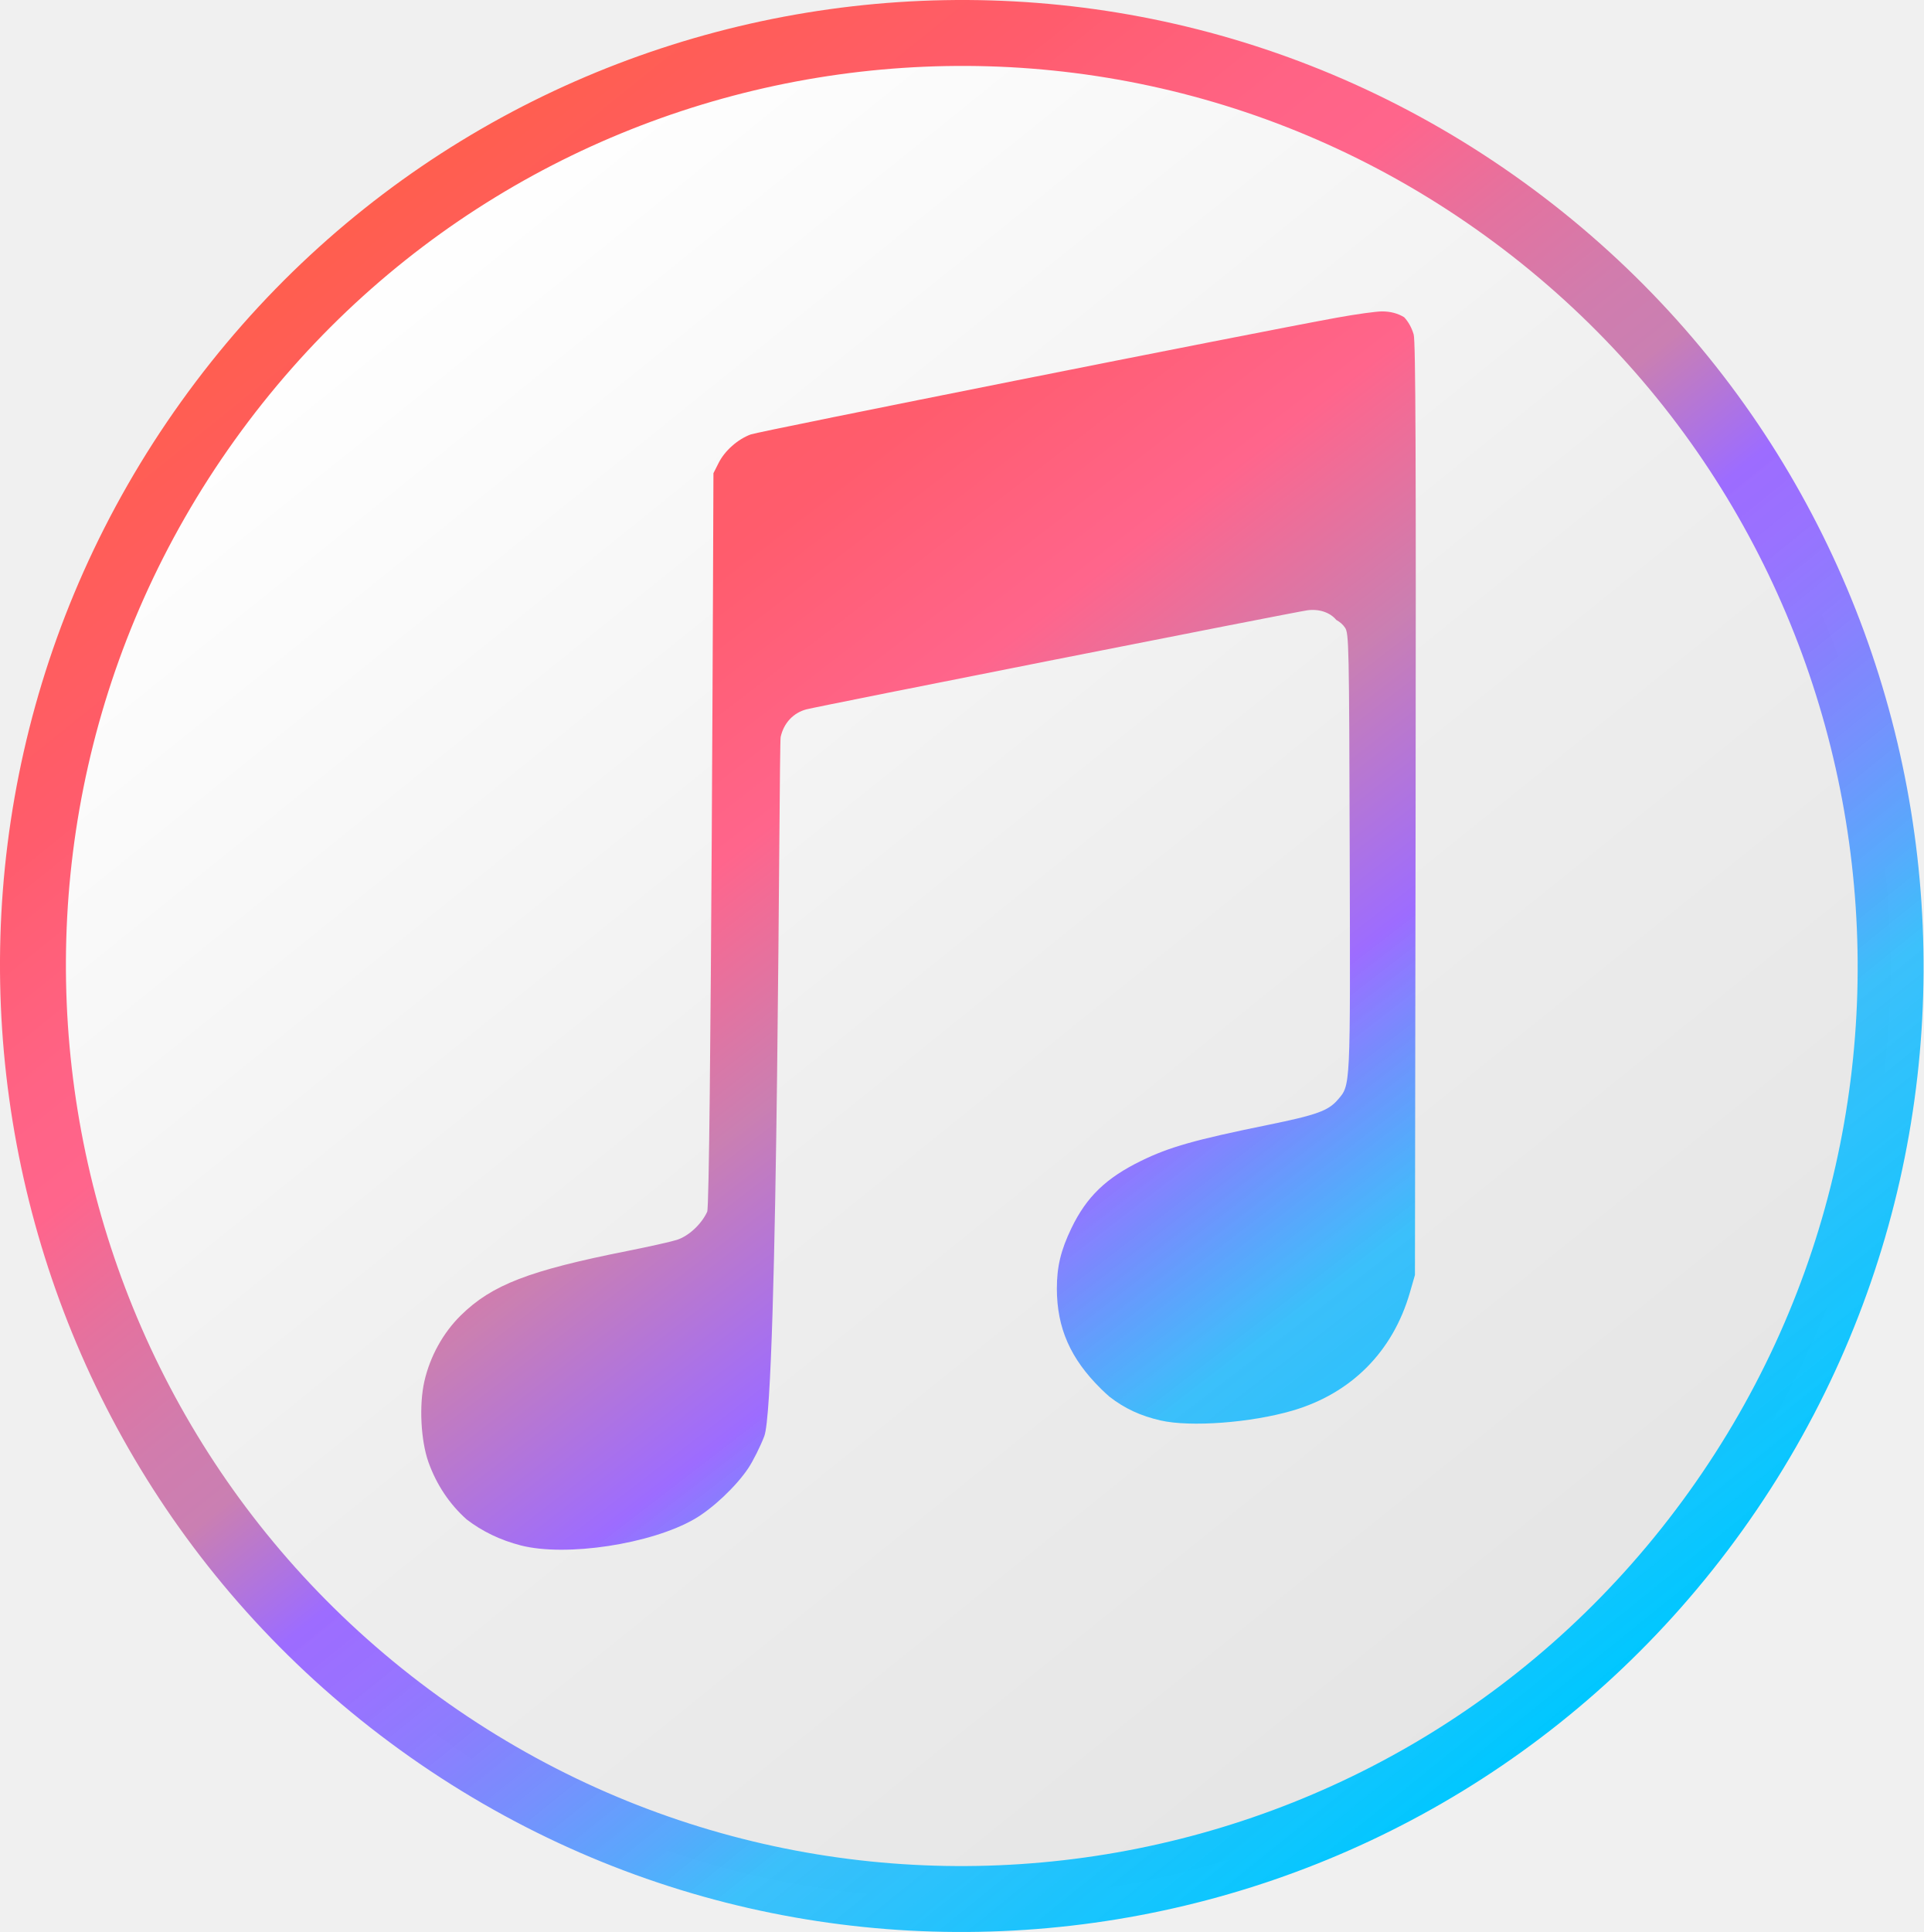
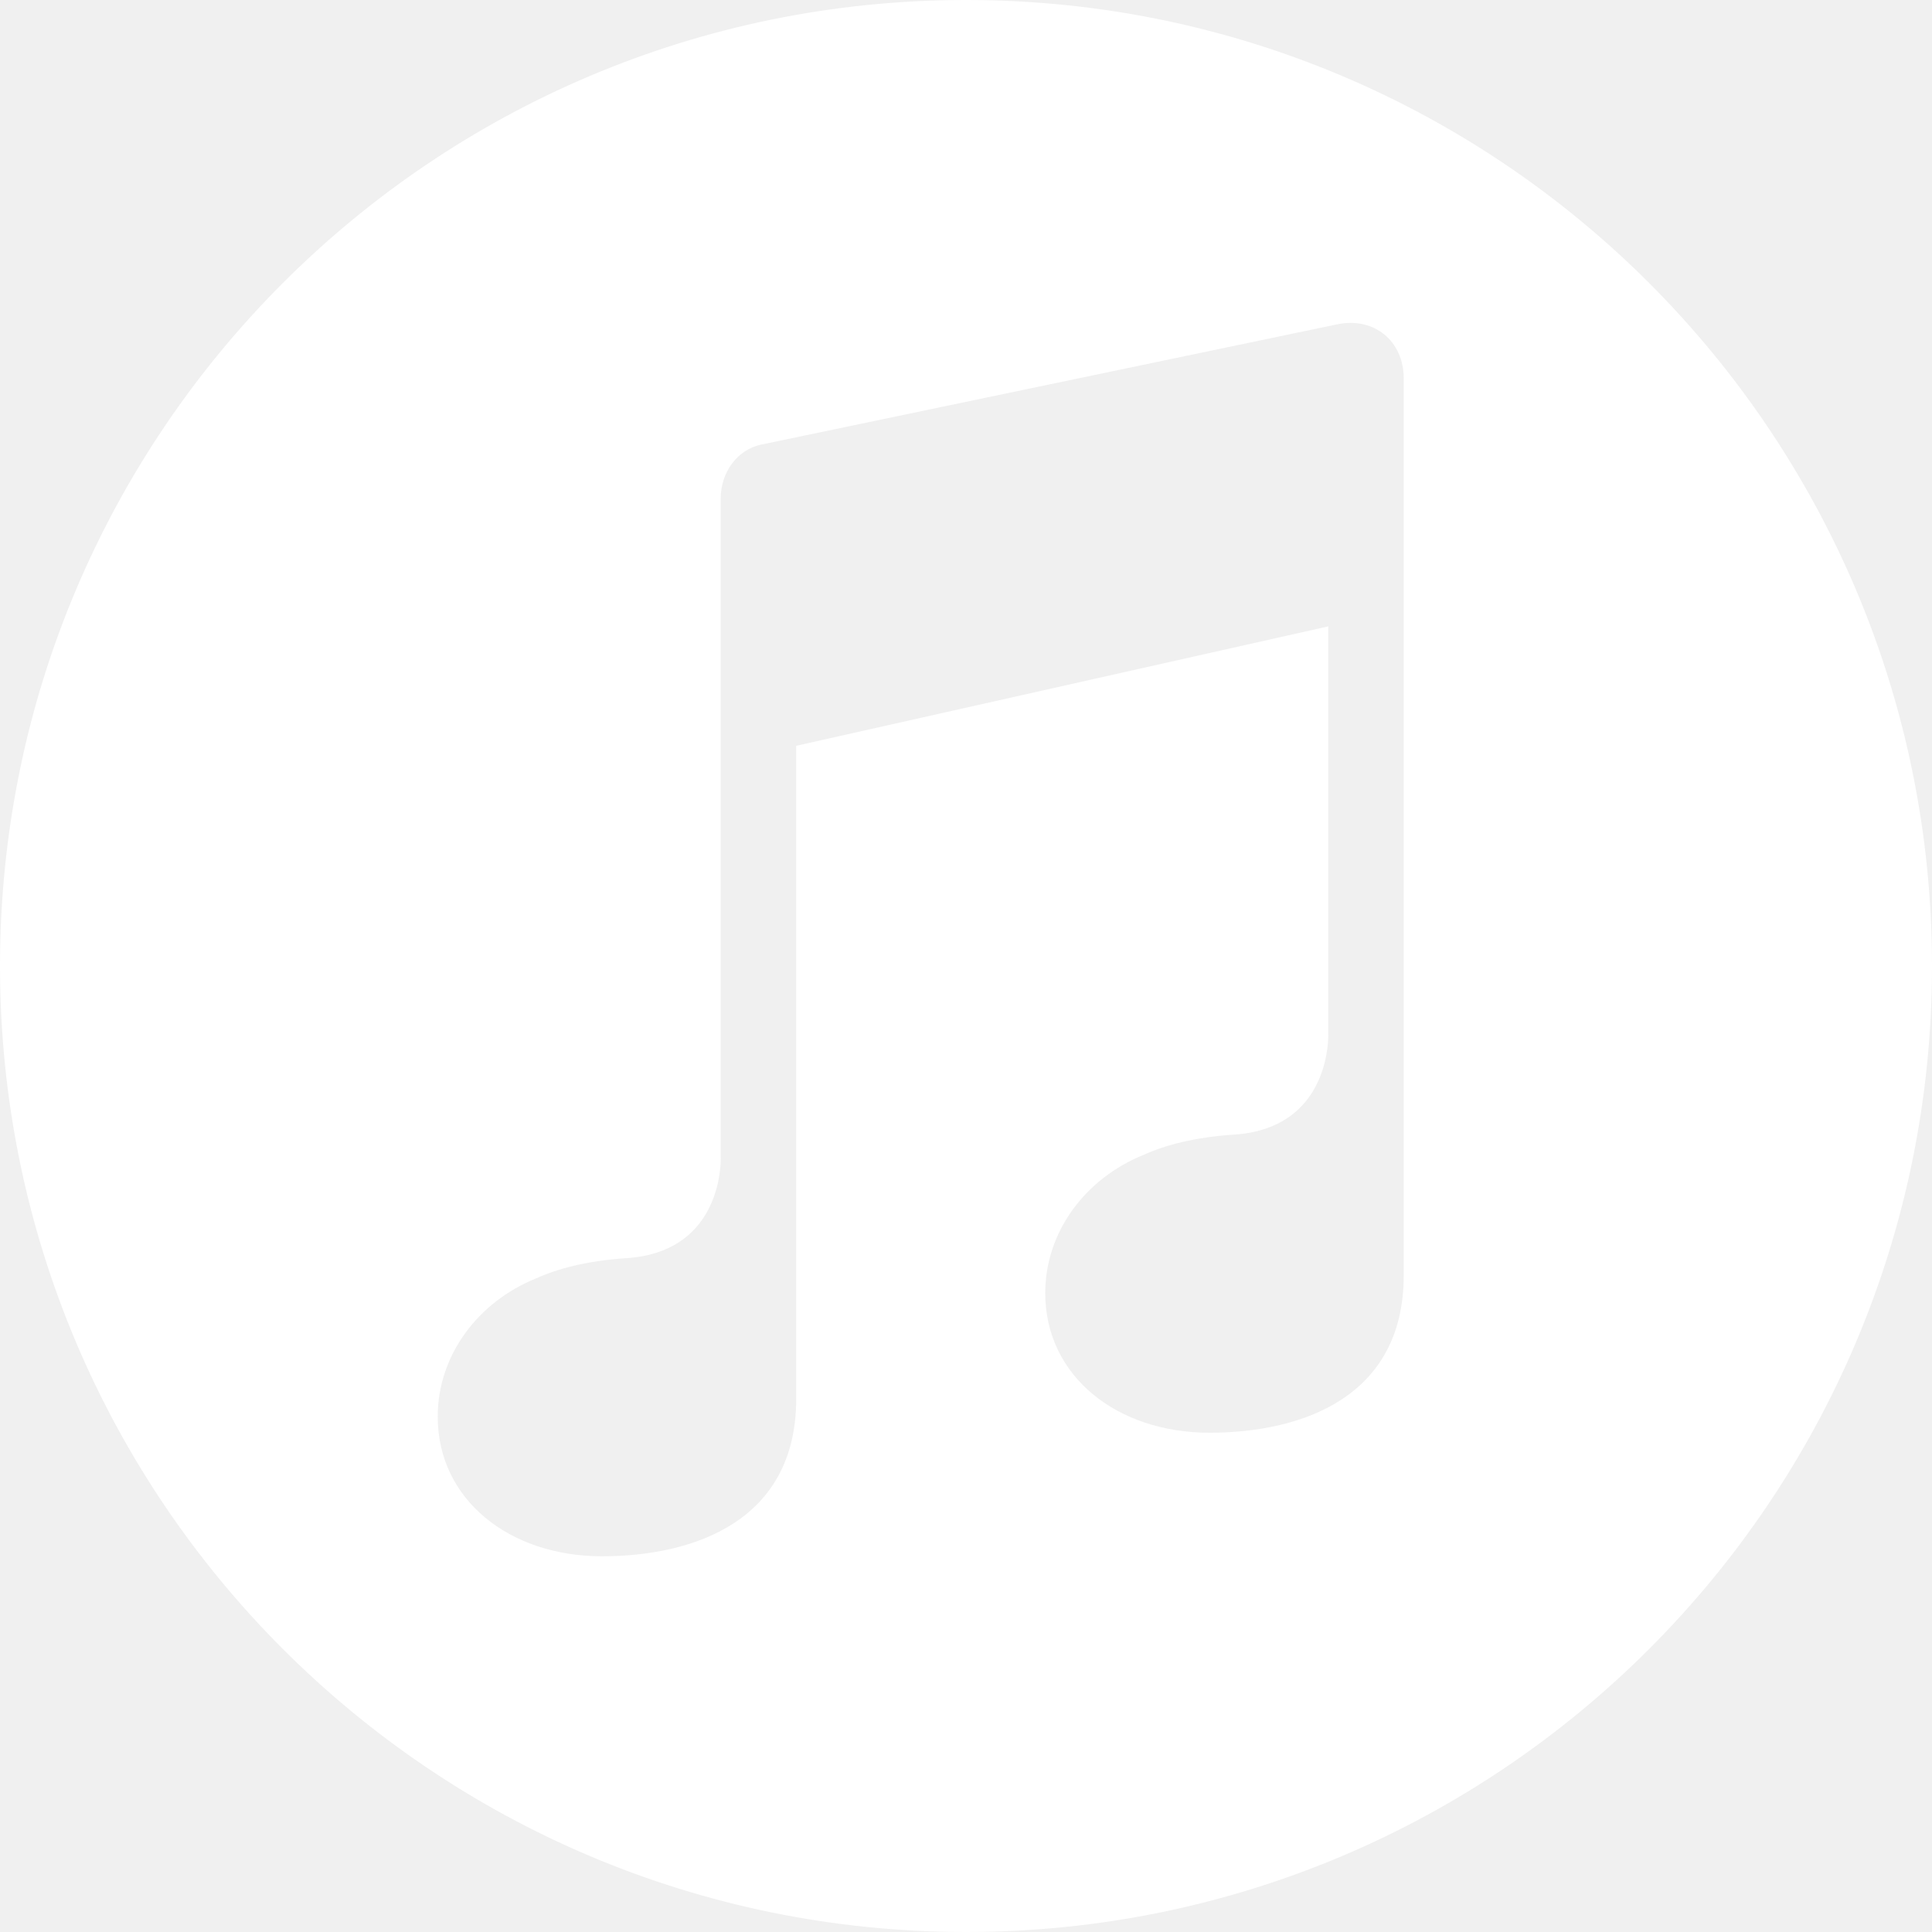
- <svg xmlns="http://www.w3.org/2000/svg" enable-background="new 36.471 38.394 437.749 439.6" height="439.6" viewBox="36.471 38.394 437.749 439.6" width="437.749">
-   <linearGradient id="a" gradientTransform="matrix(.6278 .7783 -.7783 .6278 295.9889 -102.6574)" gradientUnits="userSpaceOnUse" x1="43.345" x2="467.346" y1="258.193" y2="258.193">
-     <stop offset="0" stop-color="#fff" />
-     <stop offset=".537" stop-color="#eee" />
-     <stop offset="1" stop-color="#e5e5e5" />
-   </linearGradient>
-   <linearGradient id="b" gradientTransform="matrix(.6278 .7783 -.7783 .6278 295.9889 -102.6574)" gradientUnits="userSpaceOnUse" x1="35.845" x2="474.846" y1="258.193" y2="258.193">
-     <stop offset="0" stop-color="#ff5e4e" />
-     <stop offset=".15" stop-color="#ff5c6d" />
-     <stop offset=".169" stop-color="#ff5e73" />
-     <stop offset=".248" stop-color="#ff6385" />
-     <stop offset=".303" stop-color="#ff658c" />
-     <stop offset=".368" stop-color="#e4729f" />
-     <stop offset=".433" stop-color="#d17cad" />
-     <stop offset=".477" stop-color="#ca7fb2" />
-     <stop offset=".553" stop-color="#9d6cff" />
-     <stop offset=".593" stop-color="#9870ff" stop-opacity=".988" />
-     <stop offset=".643" stop-color="#897afe" stop-opacity=".973" />
-     <stop offset=".698" stop-color="#708cfe" stop-opacity=".953" />
-     <stop offset=".756" stop-color="#4da4fd" stop-opacity=".933" />
-     <stop offset=".802" stop-color="#2cbcfc" stop-opacity=".918" />
-     <stop offset="1" stop-color="#00c7ff" />
-   </linearGradient>
-   <linearGradient id="c" gradientUnits="userSpaceOnUse" x1="128.632" x2="384.02" y1="90.895" y2="422.372">
-     <stop offset="0" stop-color="#ff5e4e" />
-     <stop offset=".249" stop-color="#ff5c6d" />
-     <stop offset=".377" stop-color="#ff658c" />
-     <stop offset=".497" stop-color="#ca7fb2" />
-     <stop offset=".627" stop-color="#9d6cff" />
-     <stop offset=".763" stop-color="#2cbcfc" stop-opacity=".918" />
-     <stop offset="1" stop-color="#00c7ff" />
-   </linearGradient>
-   <path d="m131.94 430.507c-94.767-68.476-116.341-201.133-48.188-296.3 68.149-95.165 200.227-116.803 294.996-48.327 94.767 68.473 116.342 201.13 48.193 296.3-68.154 95.165-200.228 116.803-295.001 48.327z" fill="url(#a)" stroke="url(#b)" stroke-miterlimit="10" stroke-width="15" />
-   <path d="m330.626 359.353c13.384-3.925 22.834-13.445 26.701-26.892l1.141-3.952.15-106.015c.111-79.393.004-106.509-.437-107.989-.464-1.569-1.2-2.885-2.163-3.925-1.417-.873-3.12-1.333-5.05-1.33-1.33 0-5.951.641-10.261 1.425-19.069 3.472-131.468 25.858-133.388 26.568-2.97 1.098-5.912 3.707-7.308 6.476l-1.183 2.346c0 0-.559 166.171-1.42 168.041-1.309 2.847-4.216 5.544-6.896 6.403-1.27.409-6.289 1.535-11.161 2.503-22.552 4.488-30.927 7.721-38.012 14.677-4.024 3.949-7.004 9.341-8.292 14.998-1.232 5.408-.82 13.5.935 18.421 1.839 5.146 4.799 9.541 8.669 12.999 3.518 2.711 7.671 4.729 12.34 5.927 10.323 2.643 29.65-.297 39.53-6.012 4.132-2.391 9.447-7.403 12.211-11.526 1.096-1.633 2.74-4.917 3.661-7.304 3.218-8.358 3.319-157.221 3.73-159.096.698-3.182 2.873-5.511 5.87-6.302 2.701-.709 110.93-22.107 113.977-22.534 2.68-.372 5.21.491 6.592 2.193.82.44 1.512 1.033 1.997 1.763.879 1.309.932 3.897 1.063 51.028.15 54.247.217 52.975-2.732 56.399-2.146 2.489-4.822 3.454-15.823 5.698-16.737 3.417-22.464 5.04-28.875 8.167-8.003 3.911-12.448 8.194-15.883 15.308-2.429 5.033-3.336 8.805-3.329 13.813.014 8.959 3.105 15.956 10.075 22.807.643.631 1.273 1.218 1.909 1.77 3.511 2.715 7.092 4.352 11.594 5.389 6.79 1.563 20.61.534 30.068-2.242z" fill="url(#c)" />
+ <svg xmlns="http://www.w3.org/2000/svg" width="256px" height="256px" viewBox="0 0 256 256" version="1.1">
+   <g id="Page-1" stroke="none" stroke-width="1" fill="none" fill-rule="evenodd">
+     <g id="iTunes-Icon" transform="translate(-272, -187)" fill="#FFFFFF">
+       <path d="M400,187 C470.692,187 528,244.308 528,315 C528,385.692 470.692,443 400,443 C329.308,443 272,385.692 272,315 C272,244.308 329.308,187 400,187 Z M449.192,229.973 L372.866,245.909 C369.625,246.586 367.5,249.683 367.5,253 L367.501,340.404 C367.501,340.419 367.502,340.438 367.502,340.463 L367.502,340.602 C367.493,342.314 366.949,352.938 355,353.714 C349.689,354.059 345.793,355.143 343.047,356.389 C335.366,359.487 330,366.55 330,374.714 C330,385.714 339.5,393.214 351.758,393.214 C364.016,393.214 377.5,388.504 377.5,372.37 L377.5,285.824 L448,270 L448.001,324.034 C448.001,324.049 448.002,324.068 448.002,324.093 L448.002,324.232 C447.993,325.944 447.449,336.568 435.5,337.344 C430.189,337.689 426.293,338.773 423.547,340.019 C415.866,343.117 410.5,350.18 410.5,358.344 C410.5,369.344 420,376.844 432.258,376.844 C444.516,376.844 458,372.134 458,356 L458,237.136 C458,232.171 454.056,228.958 449.192,229.973 Z" id="Combined-Shape" />
+     </g>
+   </g>
</svg>
